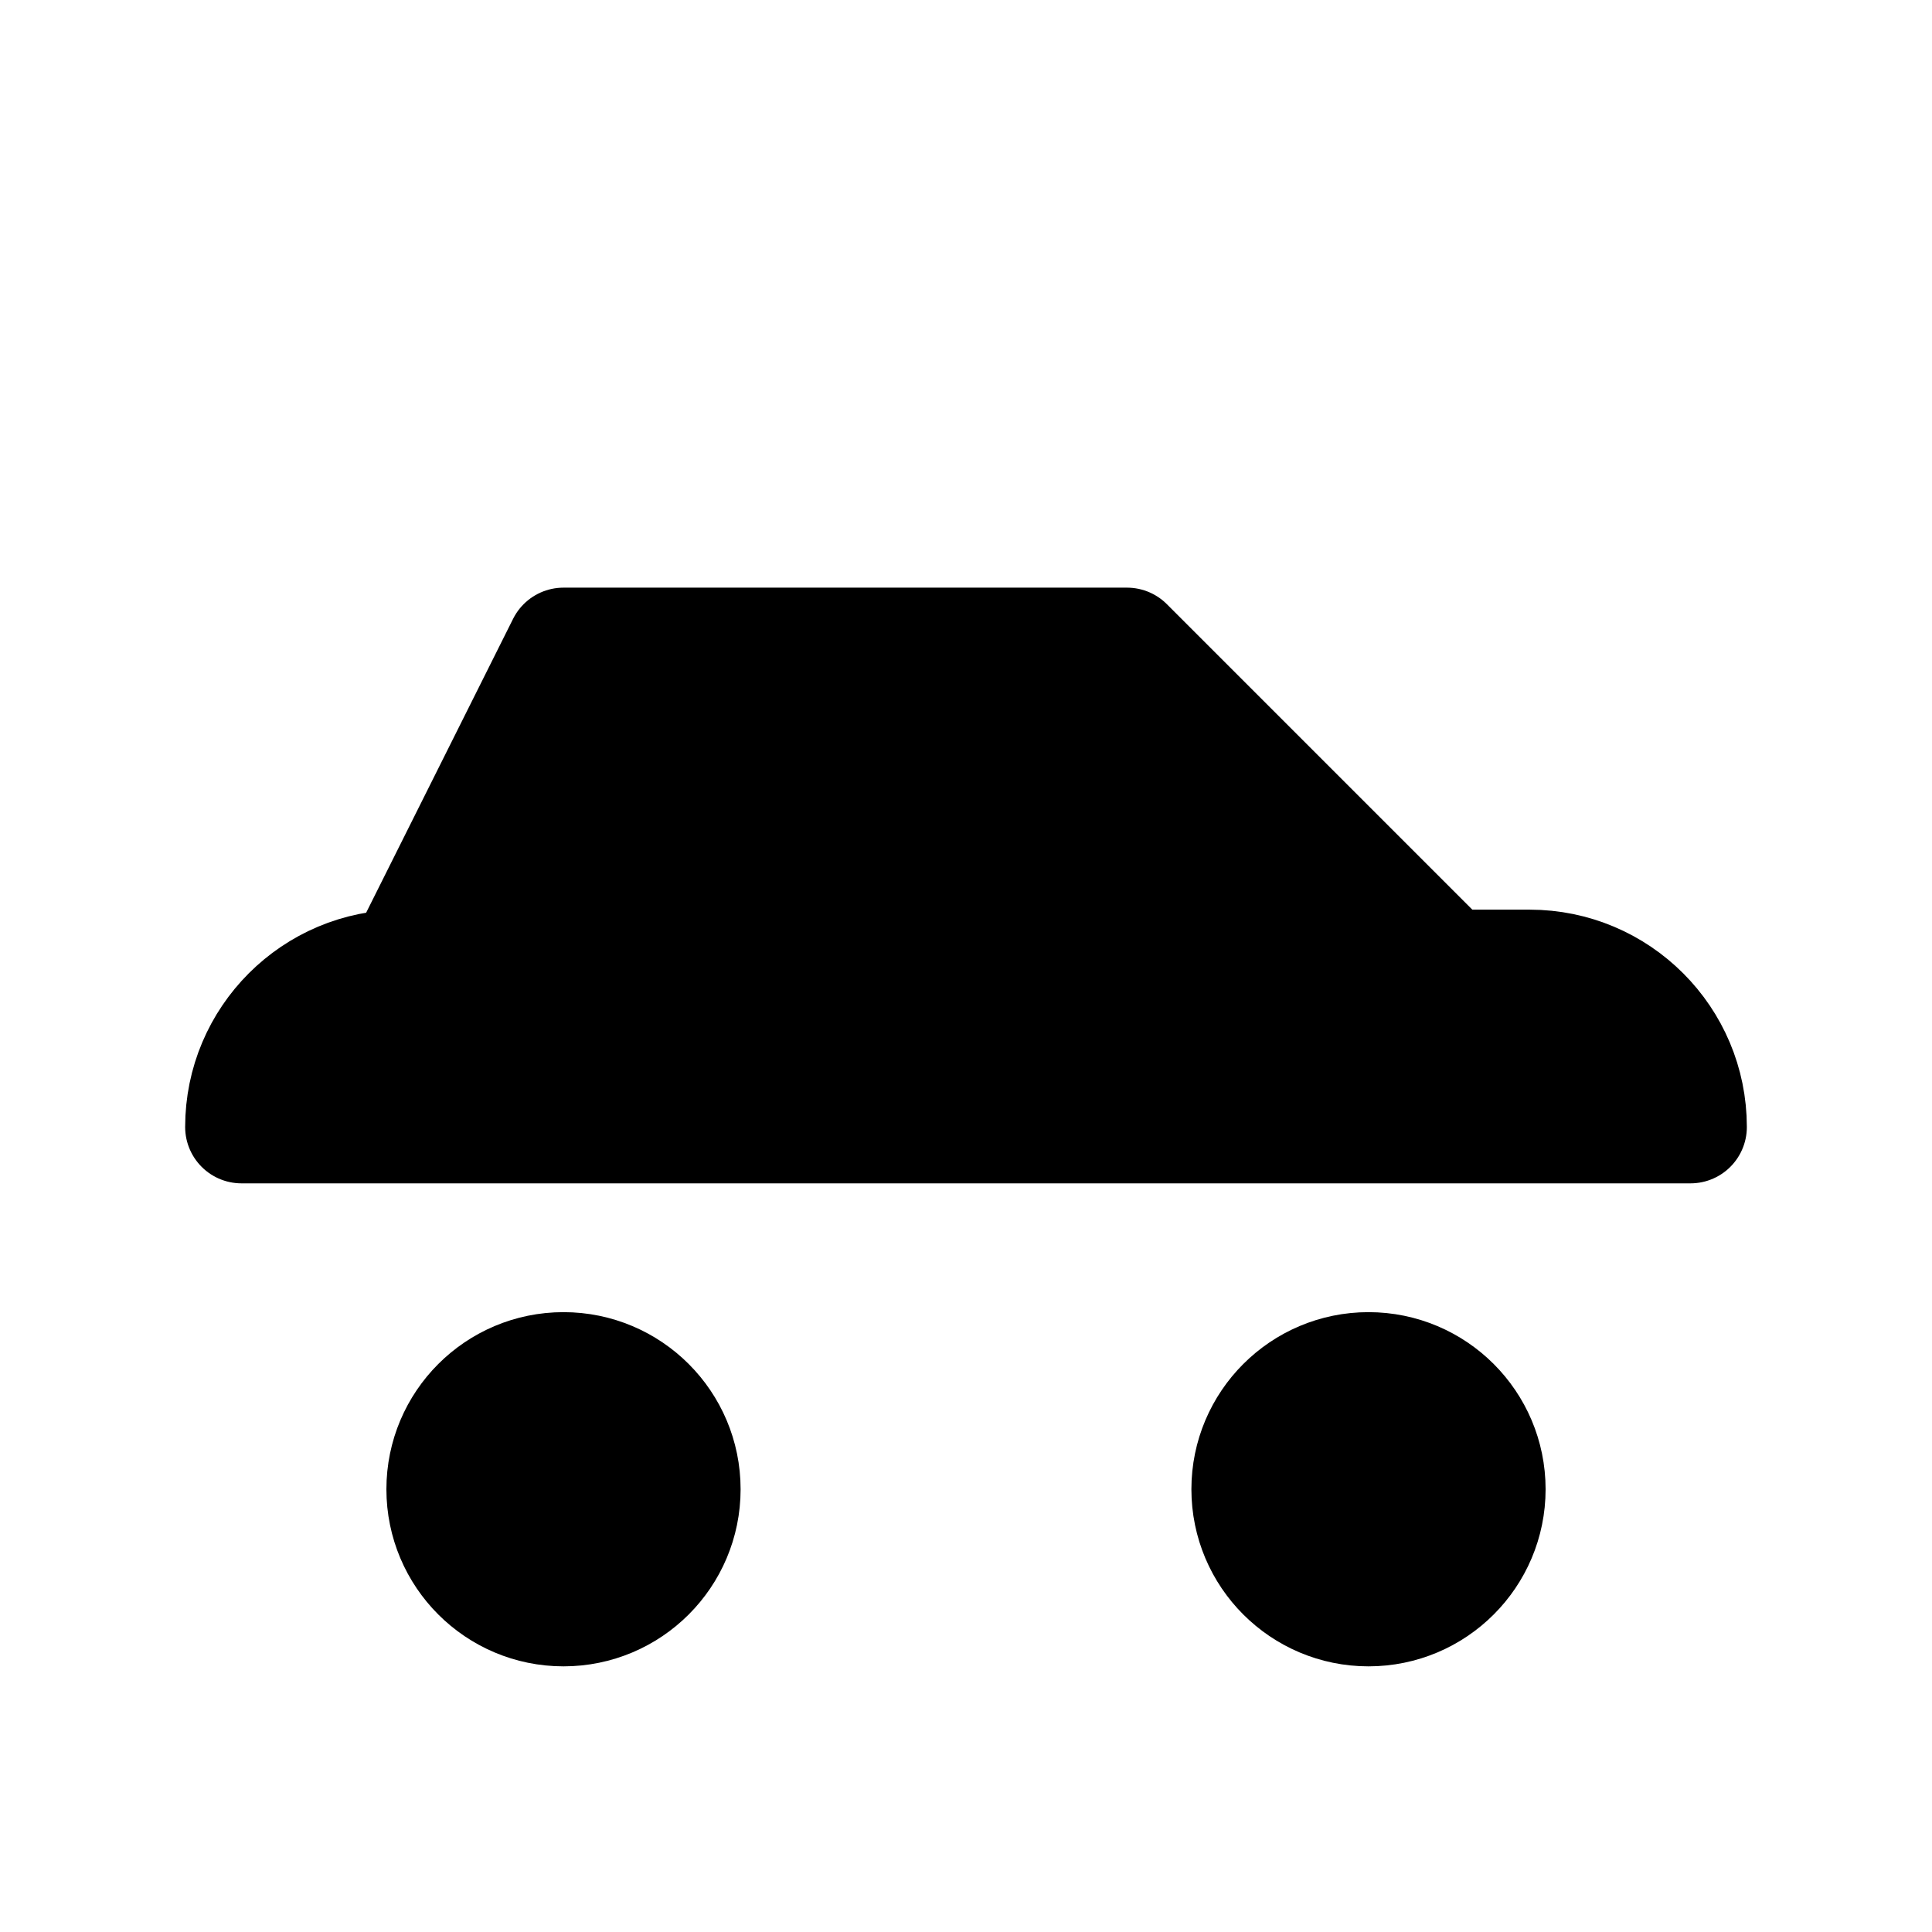
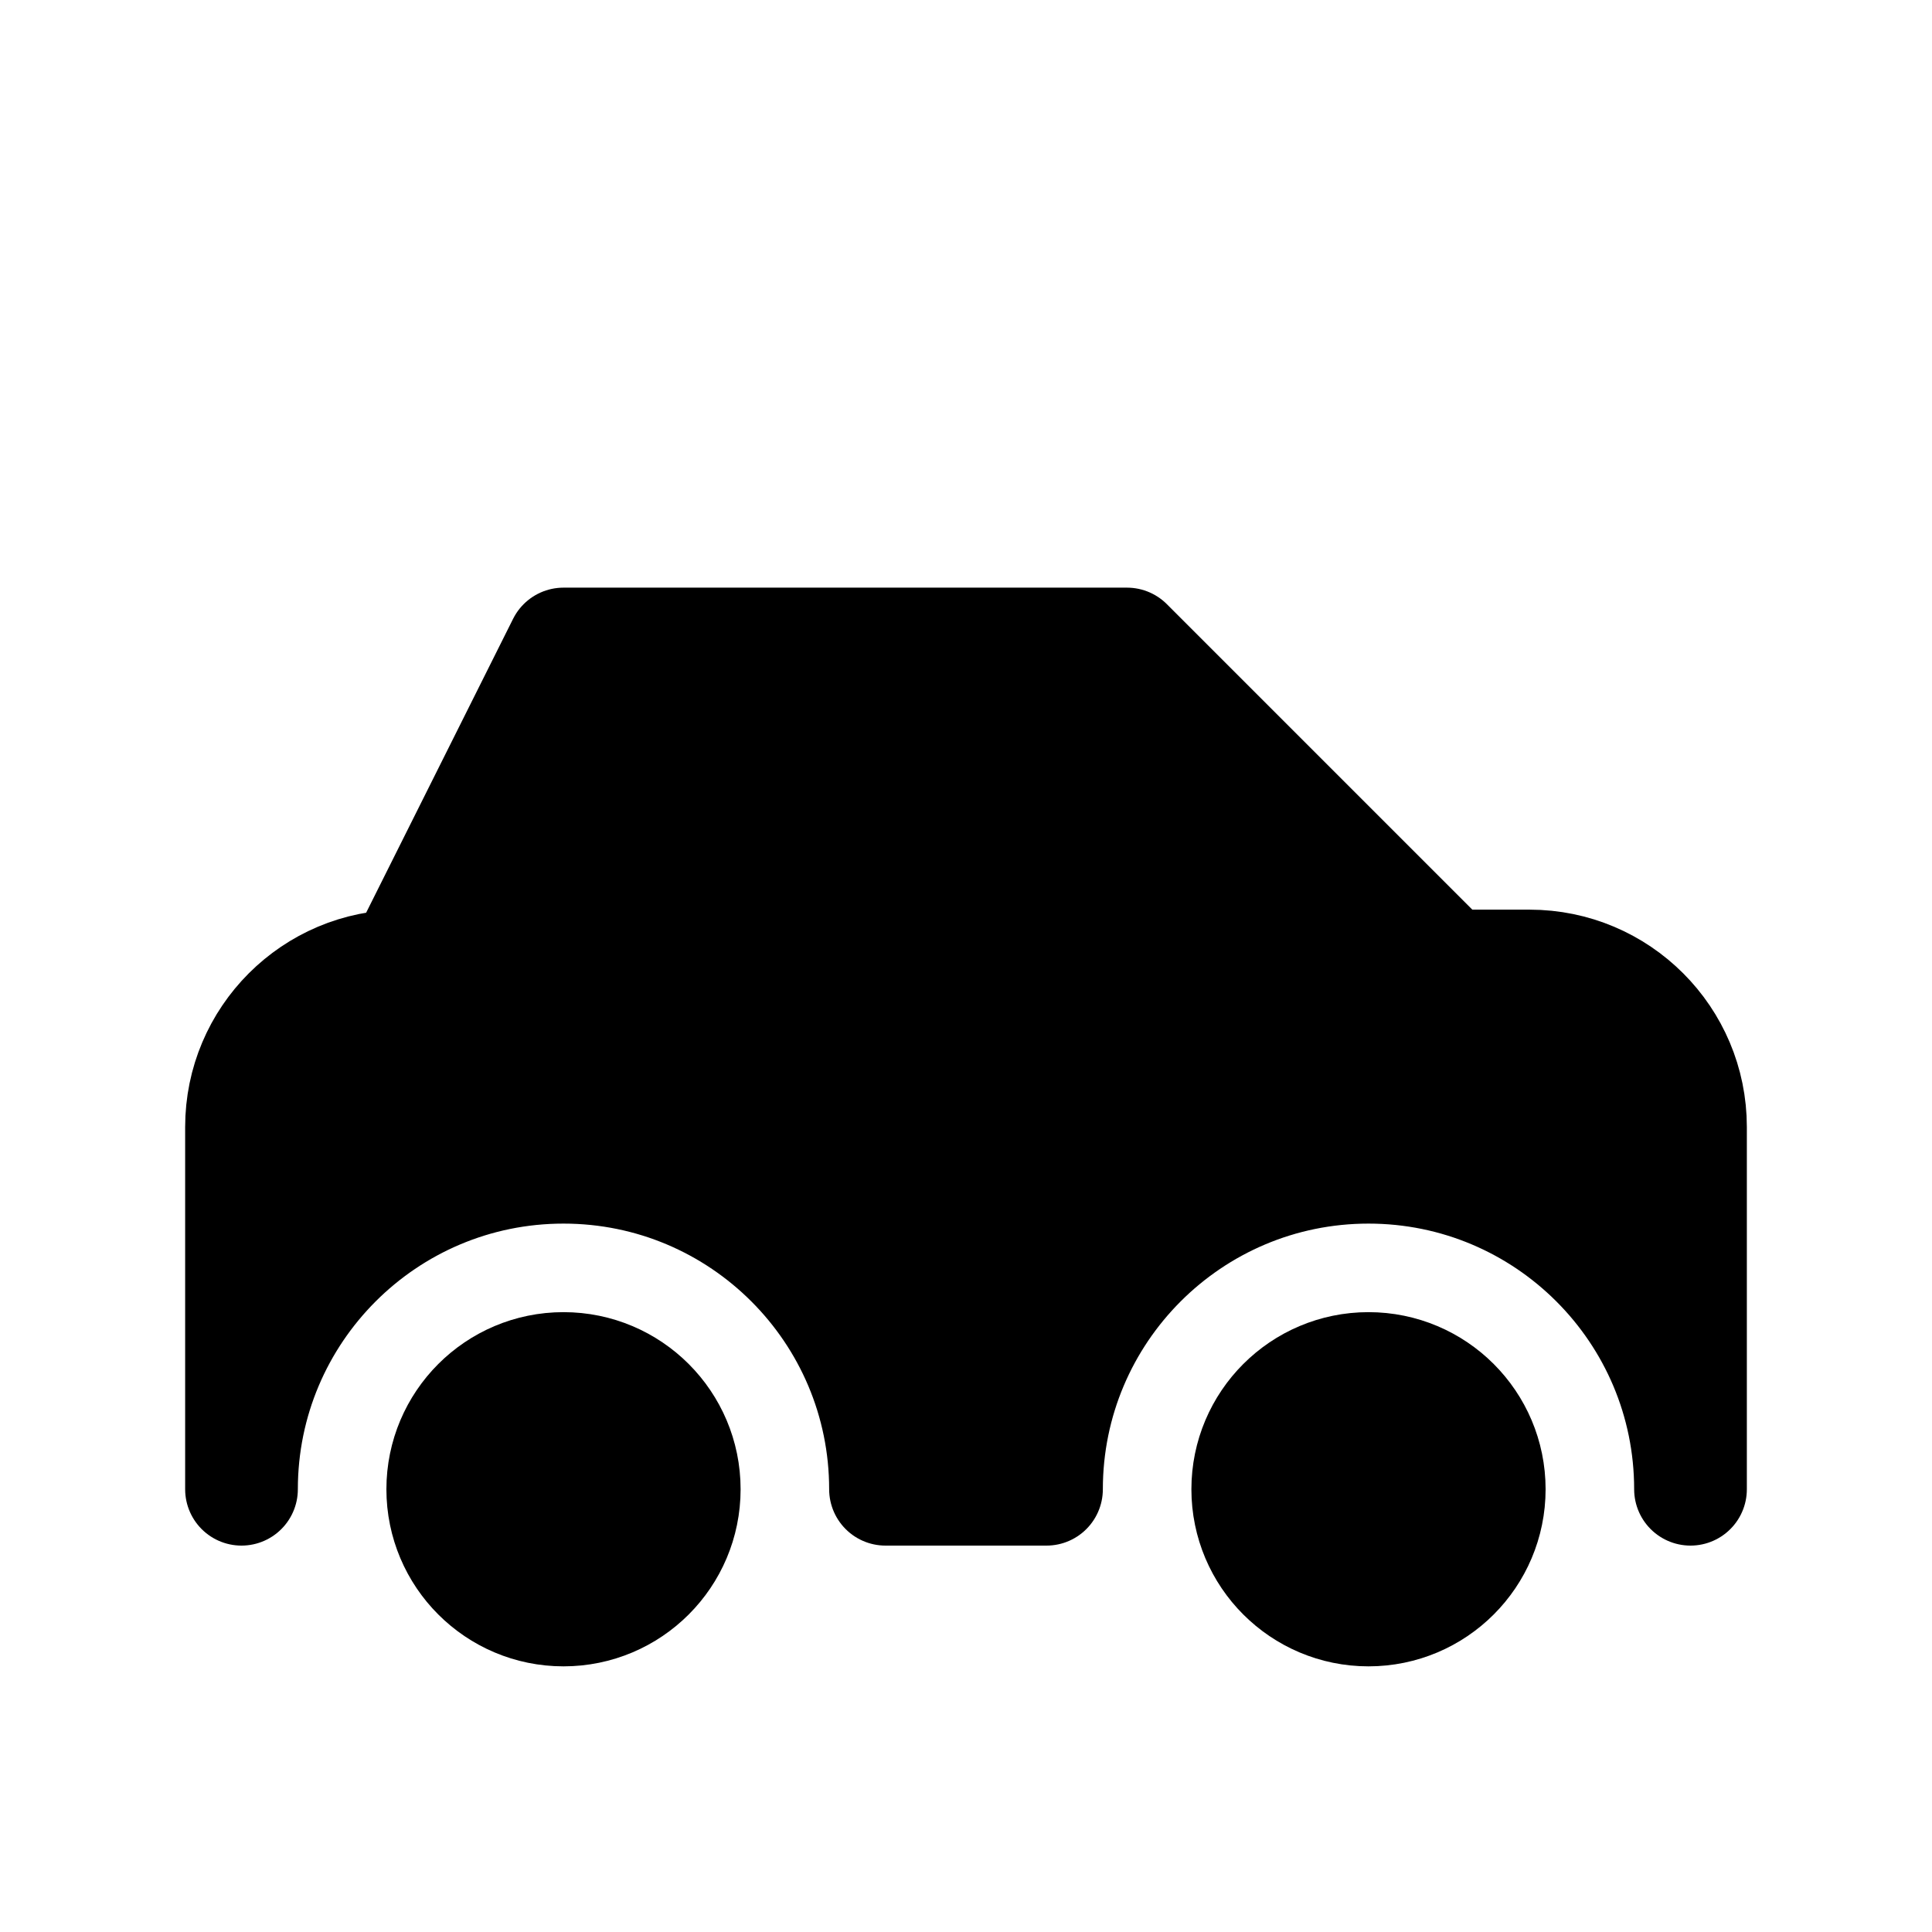
<svg xmlns="http://www.w3.org/2000/svg" viewBox="0 0 24 24" fill="currentColor" stroke="currentColor" stroke-width="1.4" stroke-linecap="round" stroke-linejoin="round">
-   <path d="M7 8h7l4 4h1a2 2 0 0 1 2 2H3a2 2 0 0 1 2-2z" />
+   <path d="M7 8h7l4 4h1a2 2 0 0 1 2 2v4.5a4 4 0 0 0-8 0h-2a4 4 0 0 0-8 0V14a2 2 0 0 1 2-2z" />
  <circle cx="7" cy="18.5" r="1.5" />
  <circle cx="17" cy="18.5" r="1.5" />
</svg>
